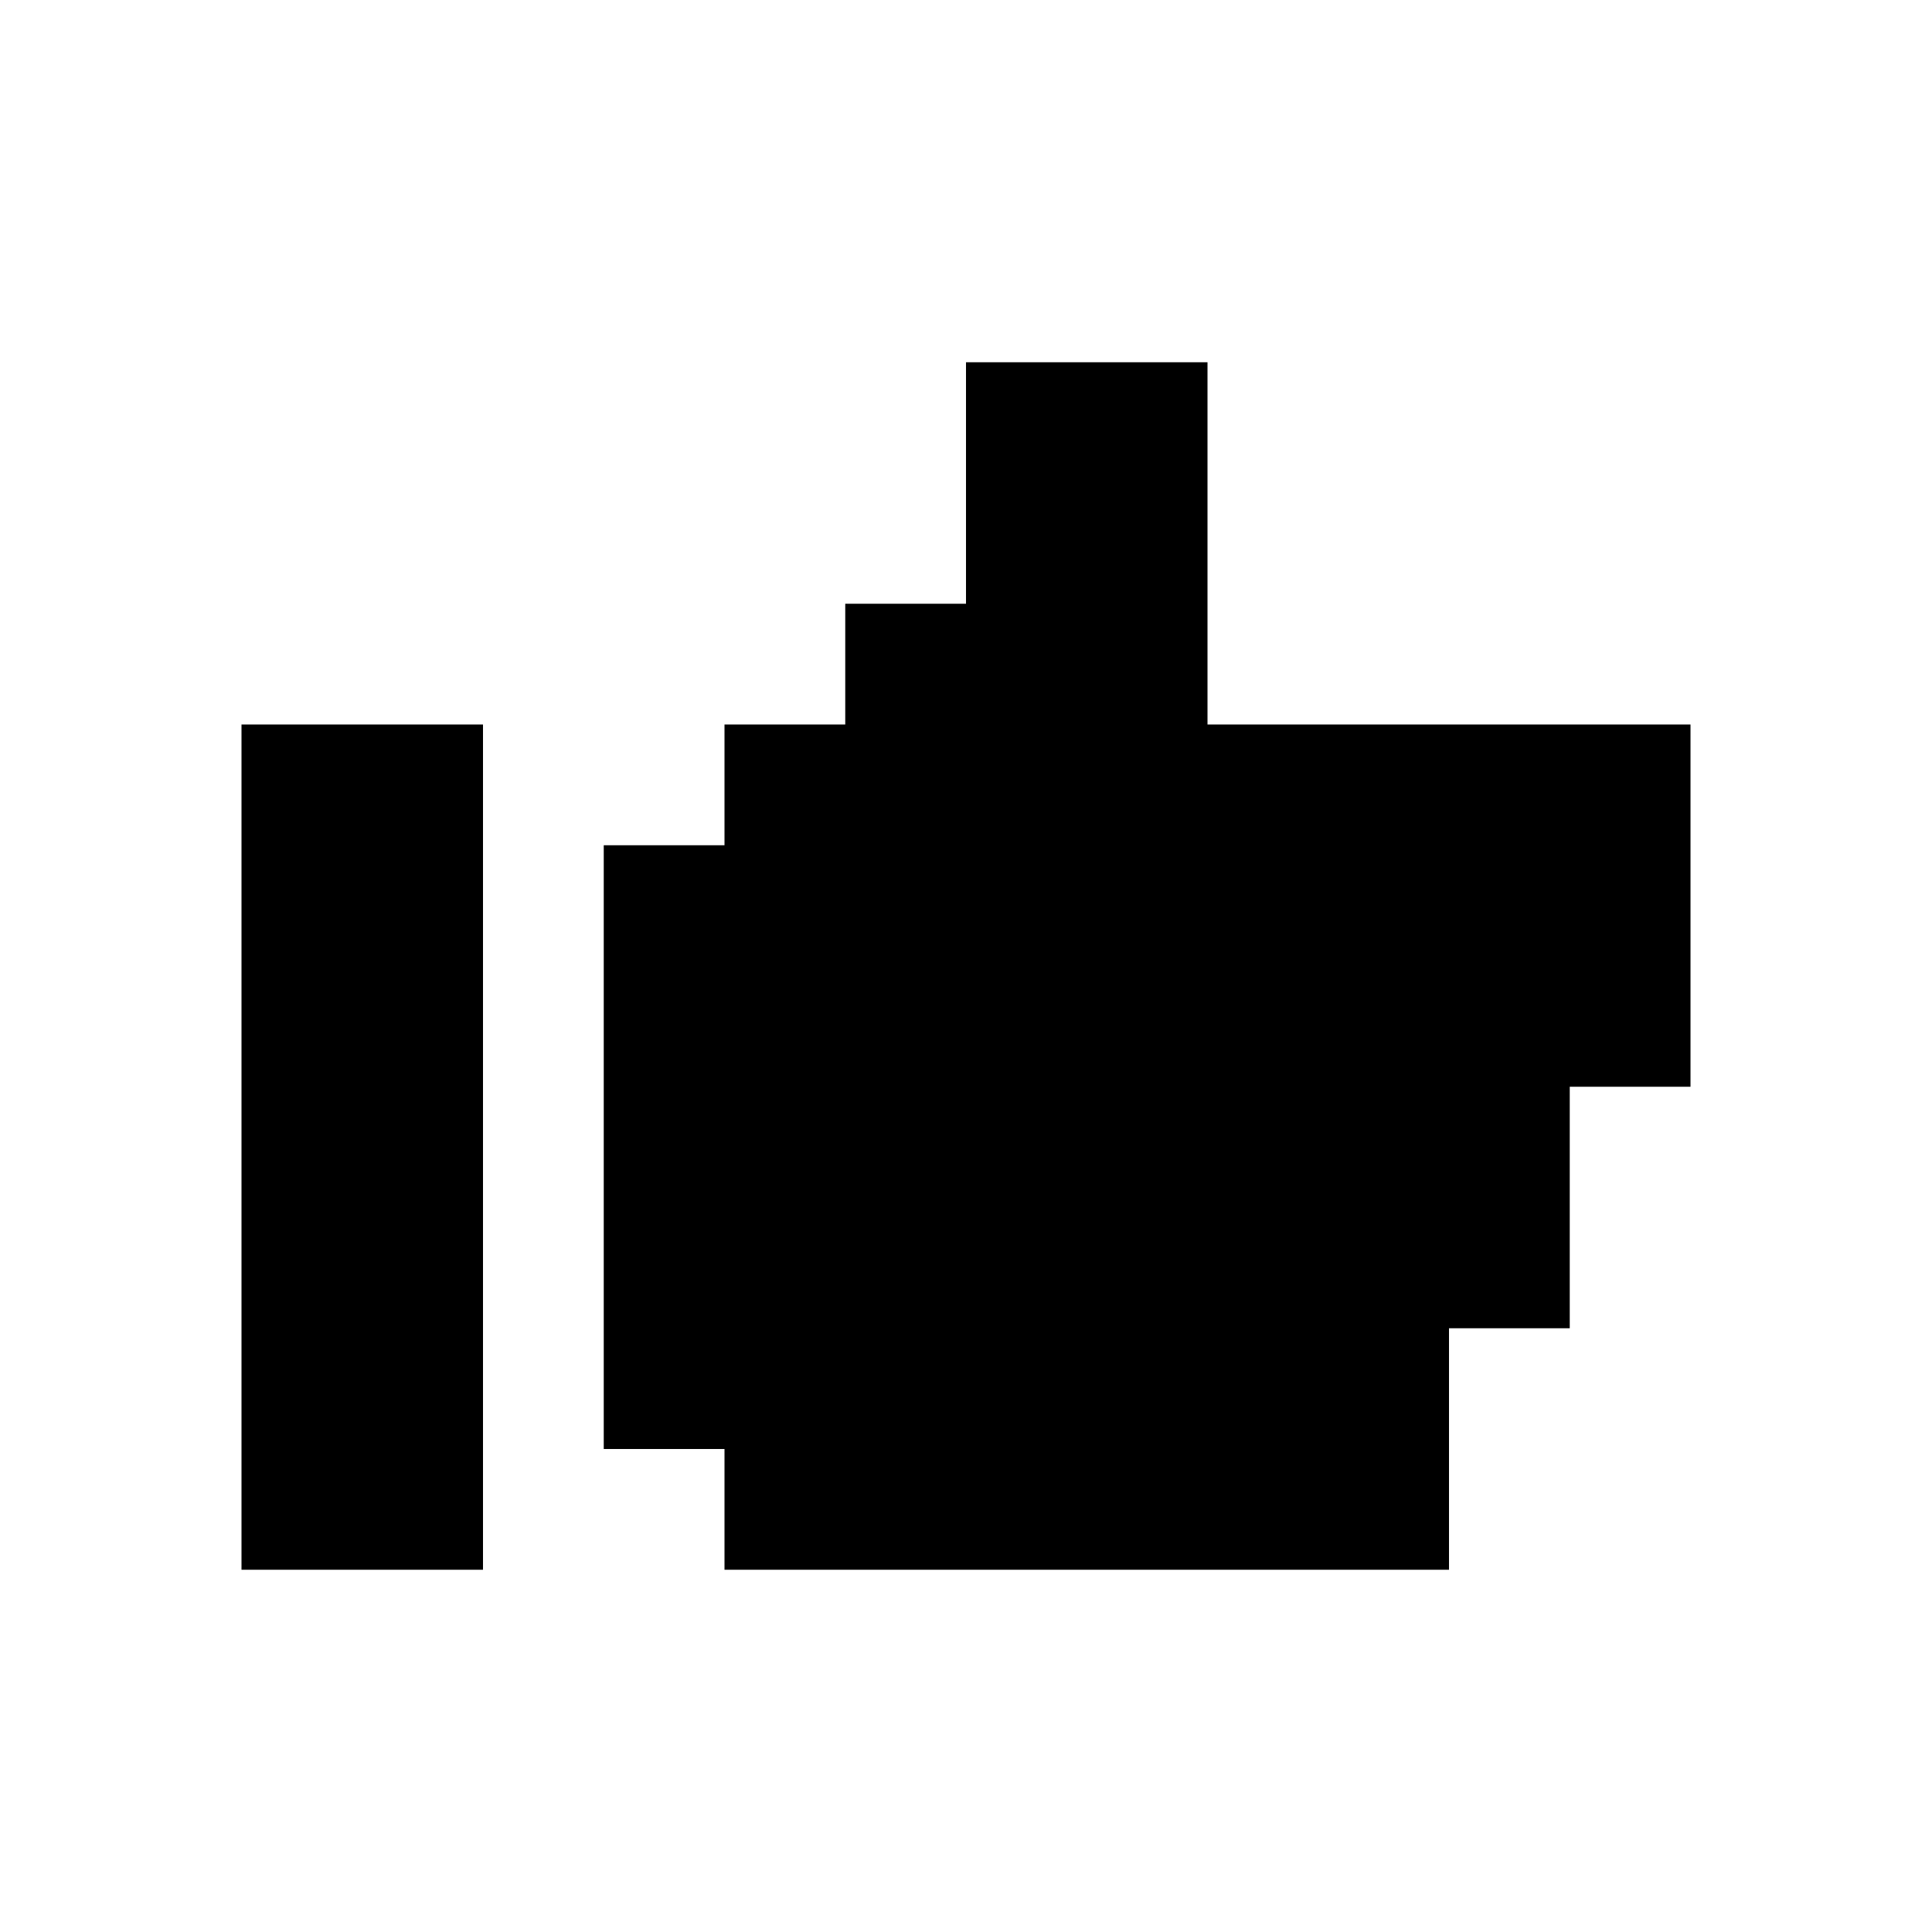
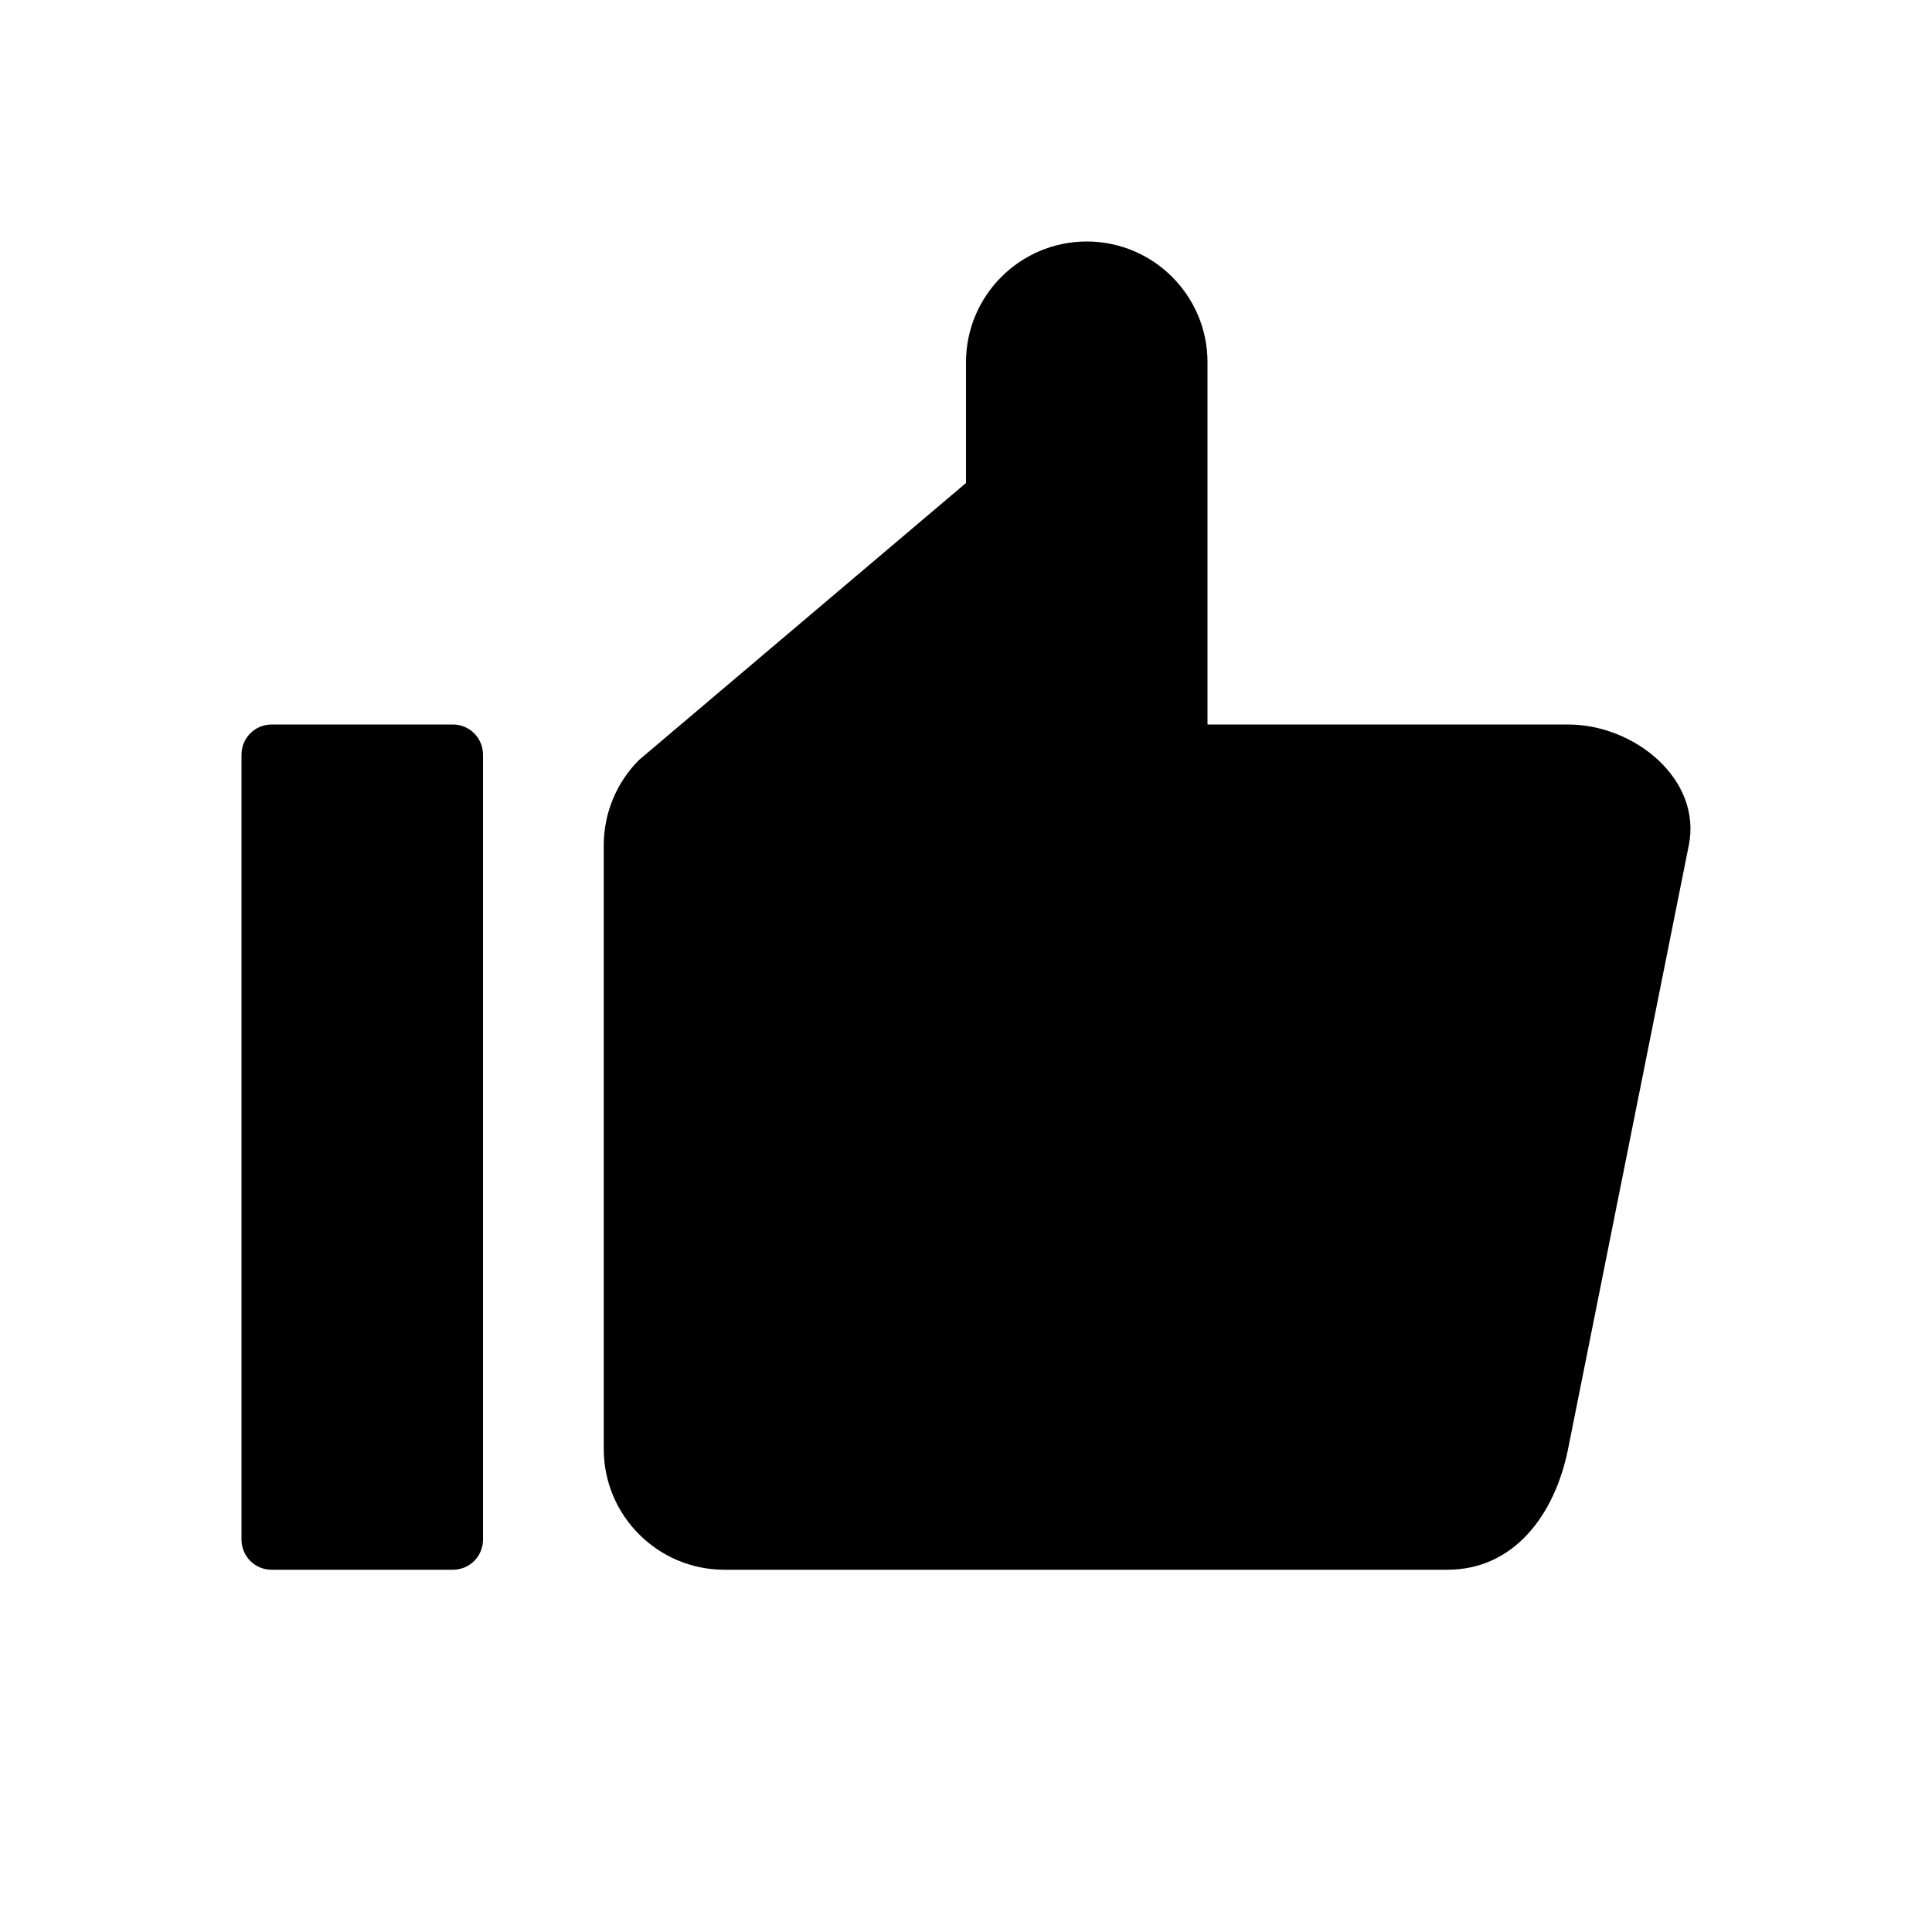
<svg xmlns="http://www.w3.org/2000/svg" version="1.1" id="svg3870" height="16px" width="16px">
  <defs id="defs3872" />
-   <g style="display:inline;opacity:1" id="layer3">
-     <path id="rect925" d="m 12,13 v -2 h 1 V 9 h 1 V 6 H 10 V 3 H 8 V 5 H 7 V 6 H 6 V 7 H 5 v 5 h 1 v 1 z M 4,13 V 6 H 2 v 7 z" style="opacity:1;vector-effect:none;fill:#000000;fill-opacity:1;stroke:none;stroke-width:5;stroke-linecap:round;stroke-linejoin:round;stroke-miterlimit:4;stroke-dasharray:none;stroke-dashoffset:0;stroke-opacity:1" />
+   <g style="display:inline;opacity:1" id="layer2">
+     <path id="rect866" d="M 9,2 C 8.448,2 8,2.448 8,3 V 4 L 5.293,6.293 C 5.105,6.48 5,6.735 5,7 v 5 c 0,0.552 0.448,1 1,1 h 5.986 c 0.554,0 0.891,-0.457 1,-1 l 1,-5 c 0.109,-0.543 -0.446,-1 -1,-1 H 10 V 3 C 10,2.448 9.552,2 9,2 Z M 2.25,6 C 2.111,6 2,6.112 2,6.25 v 6.5 C 2,12.889 2.111,13 2.25,13 h 1.5 C 3.889,13 4,12.889 4,12.75 V 6.25 C 4,6.112 3.889,6 3.75,6 Z" style="opacity:1;vector-effect:none;fill:#000000;fill-opacity:1;stroke:none;stroke-width:5;stroke-linecap:round;stroke-linejoin:round;stroke-miterlimit:4;stroke-dasharray:none;stroke-dashoffset:0;stroke-opacity:1" />
  </g>
</svg>
